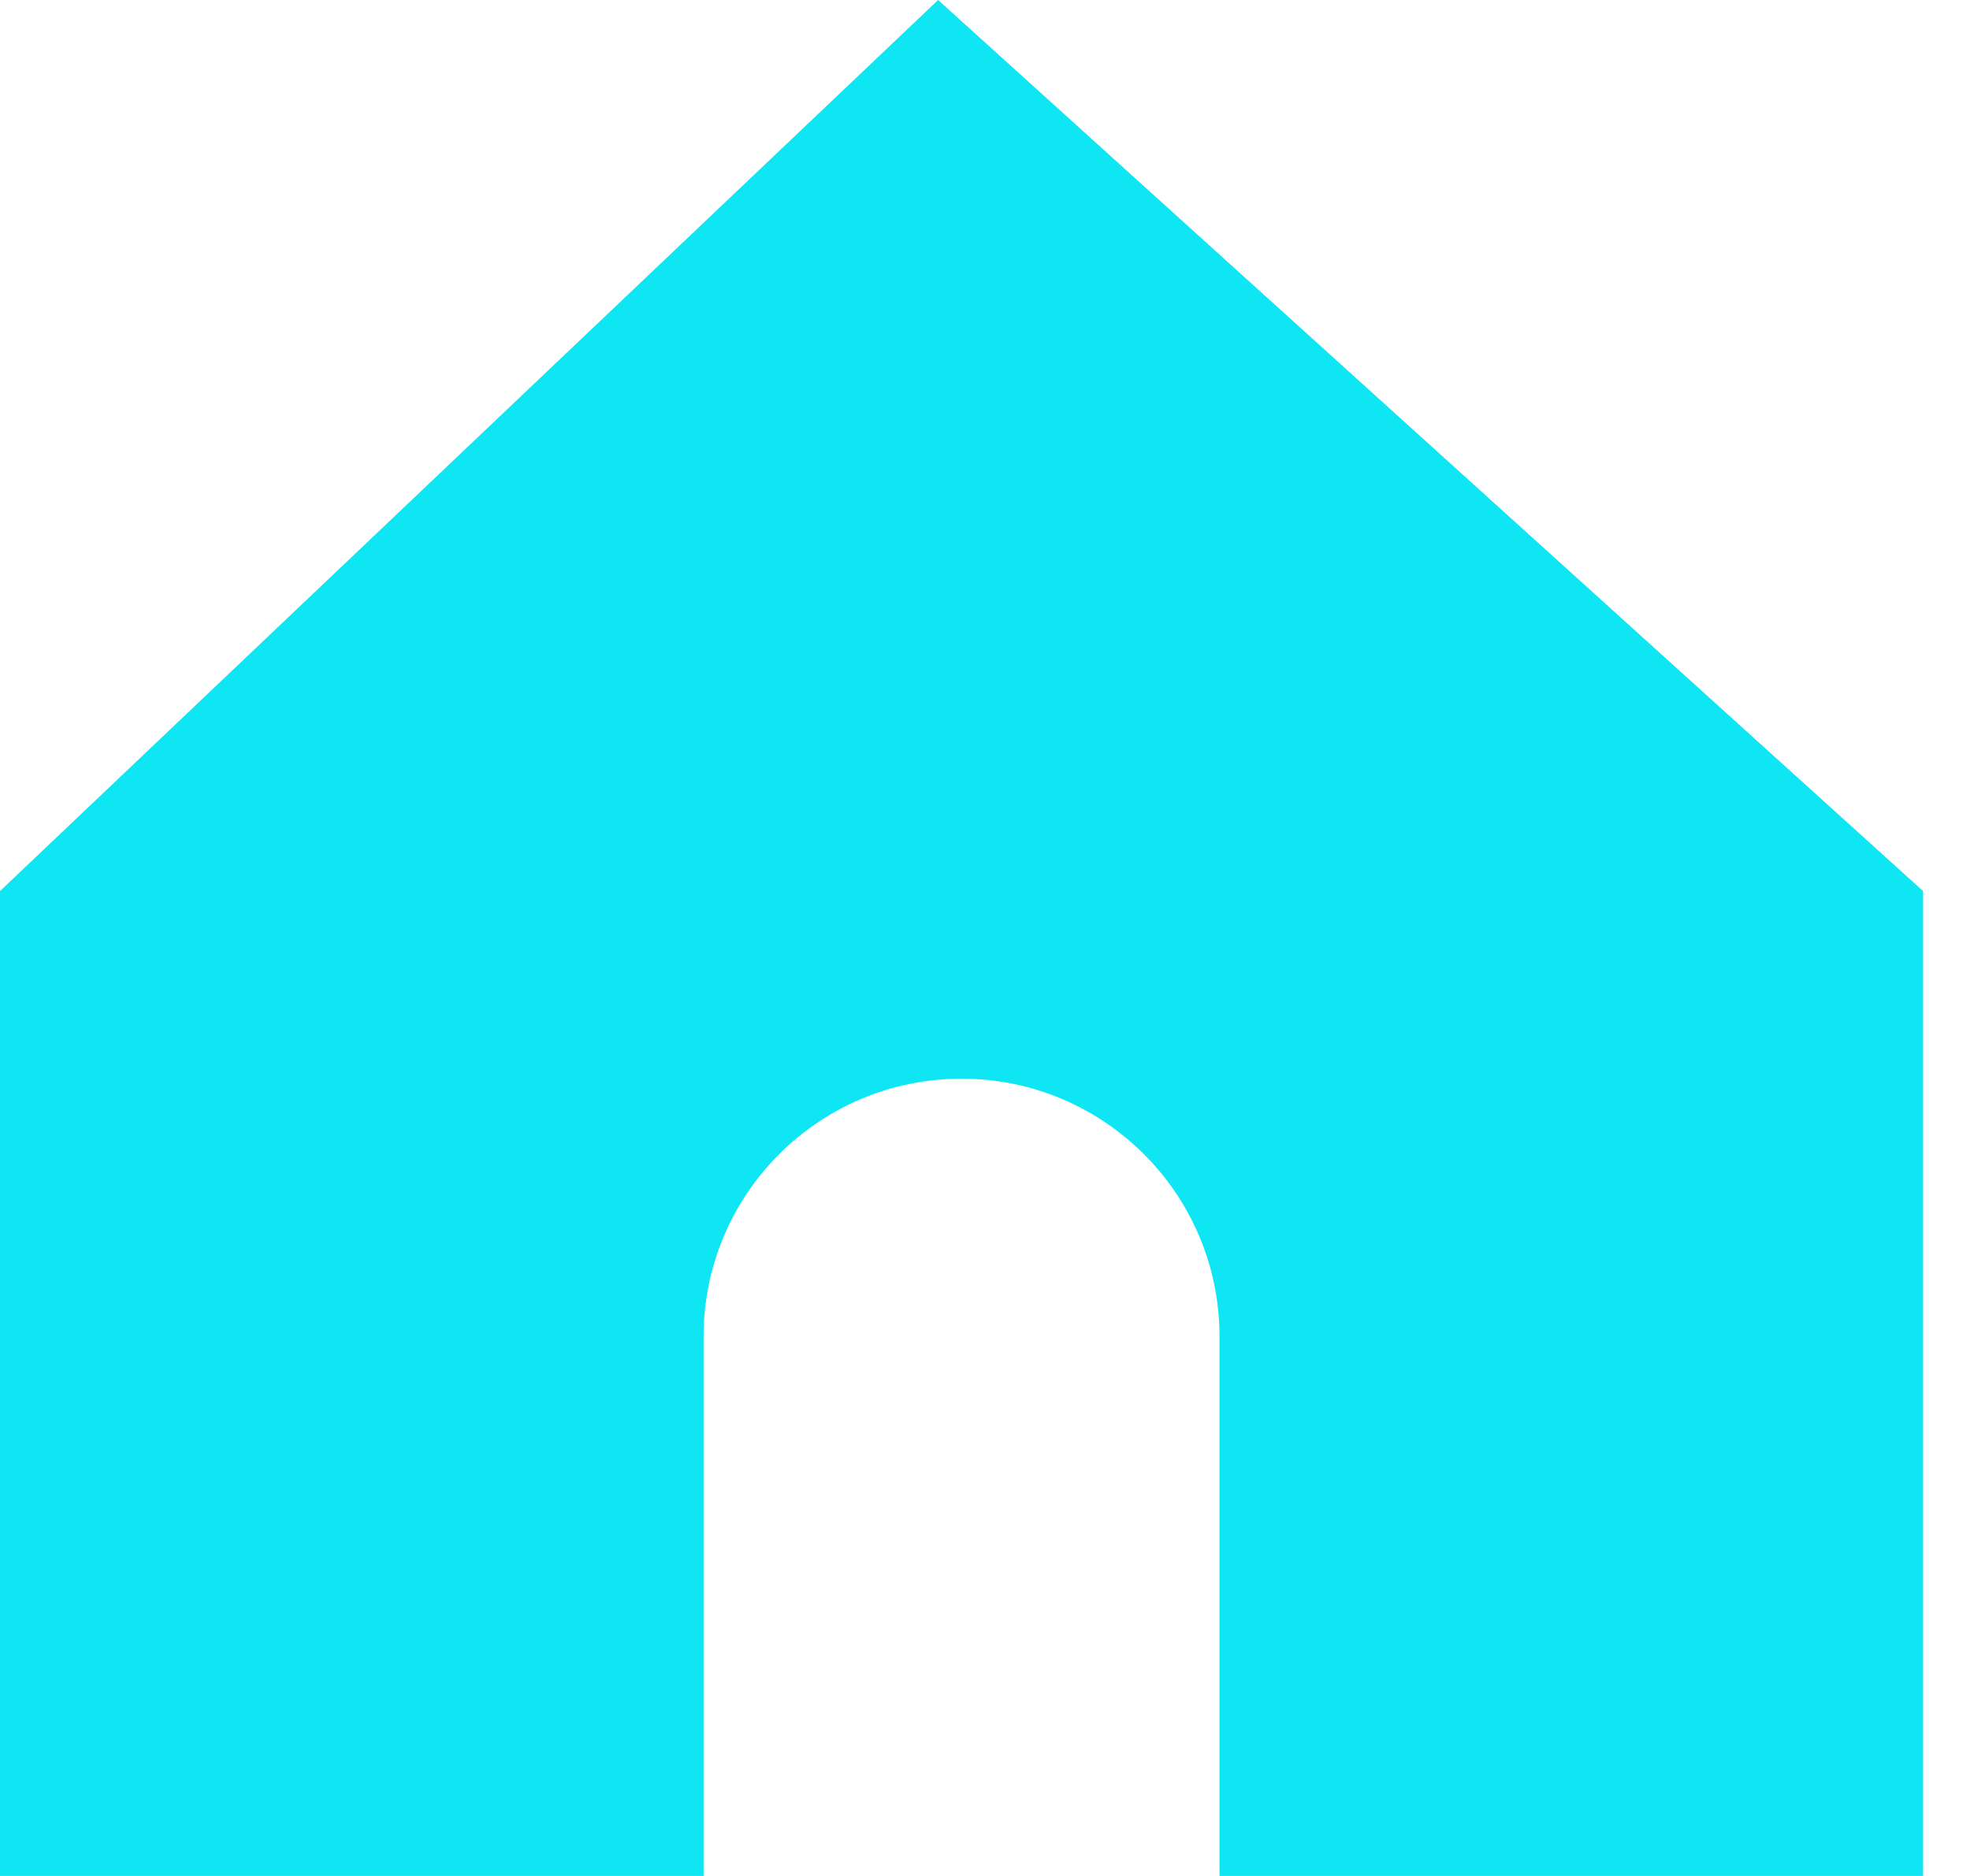
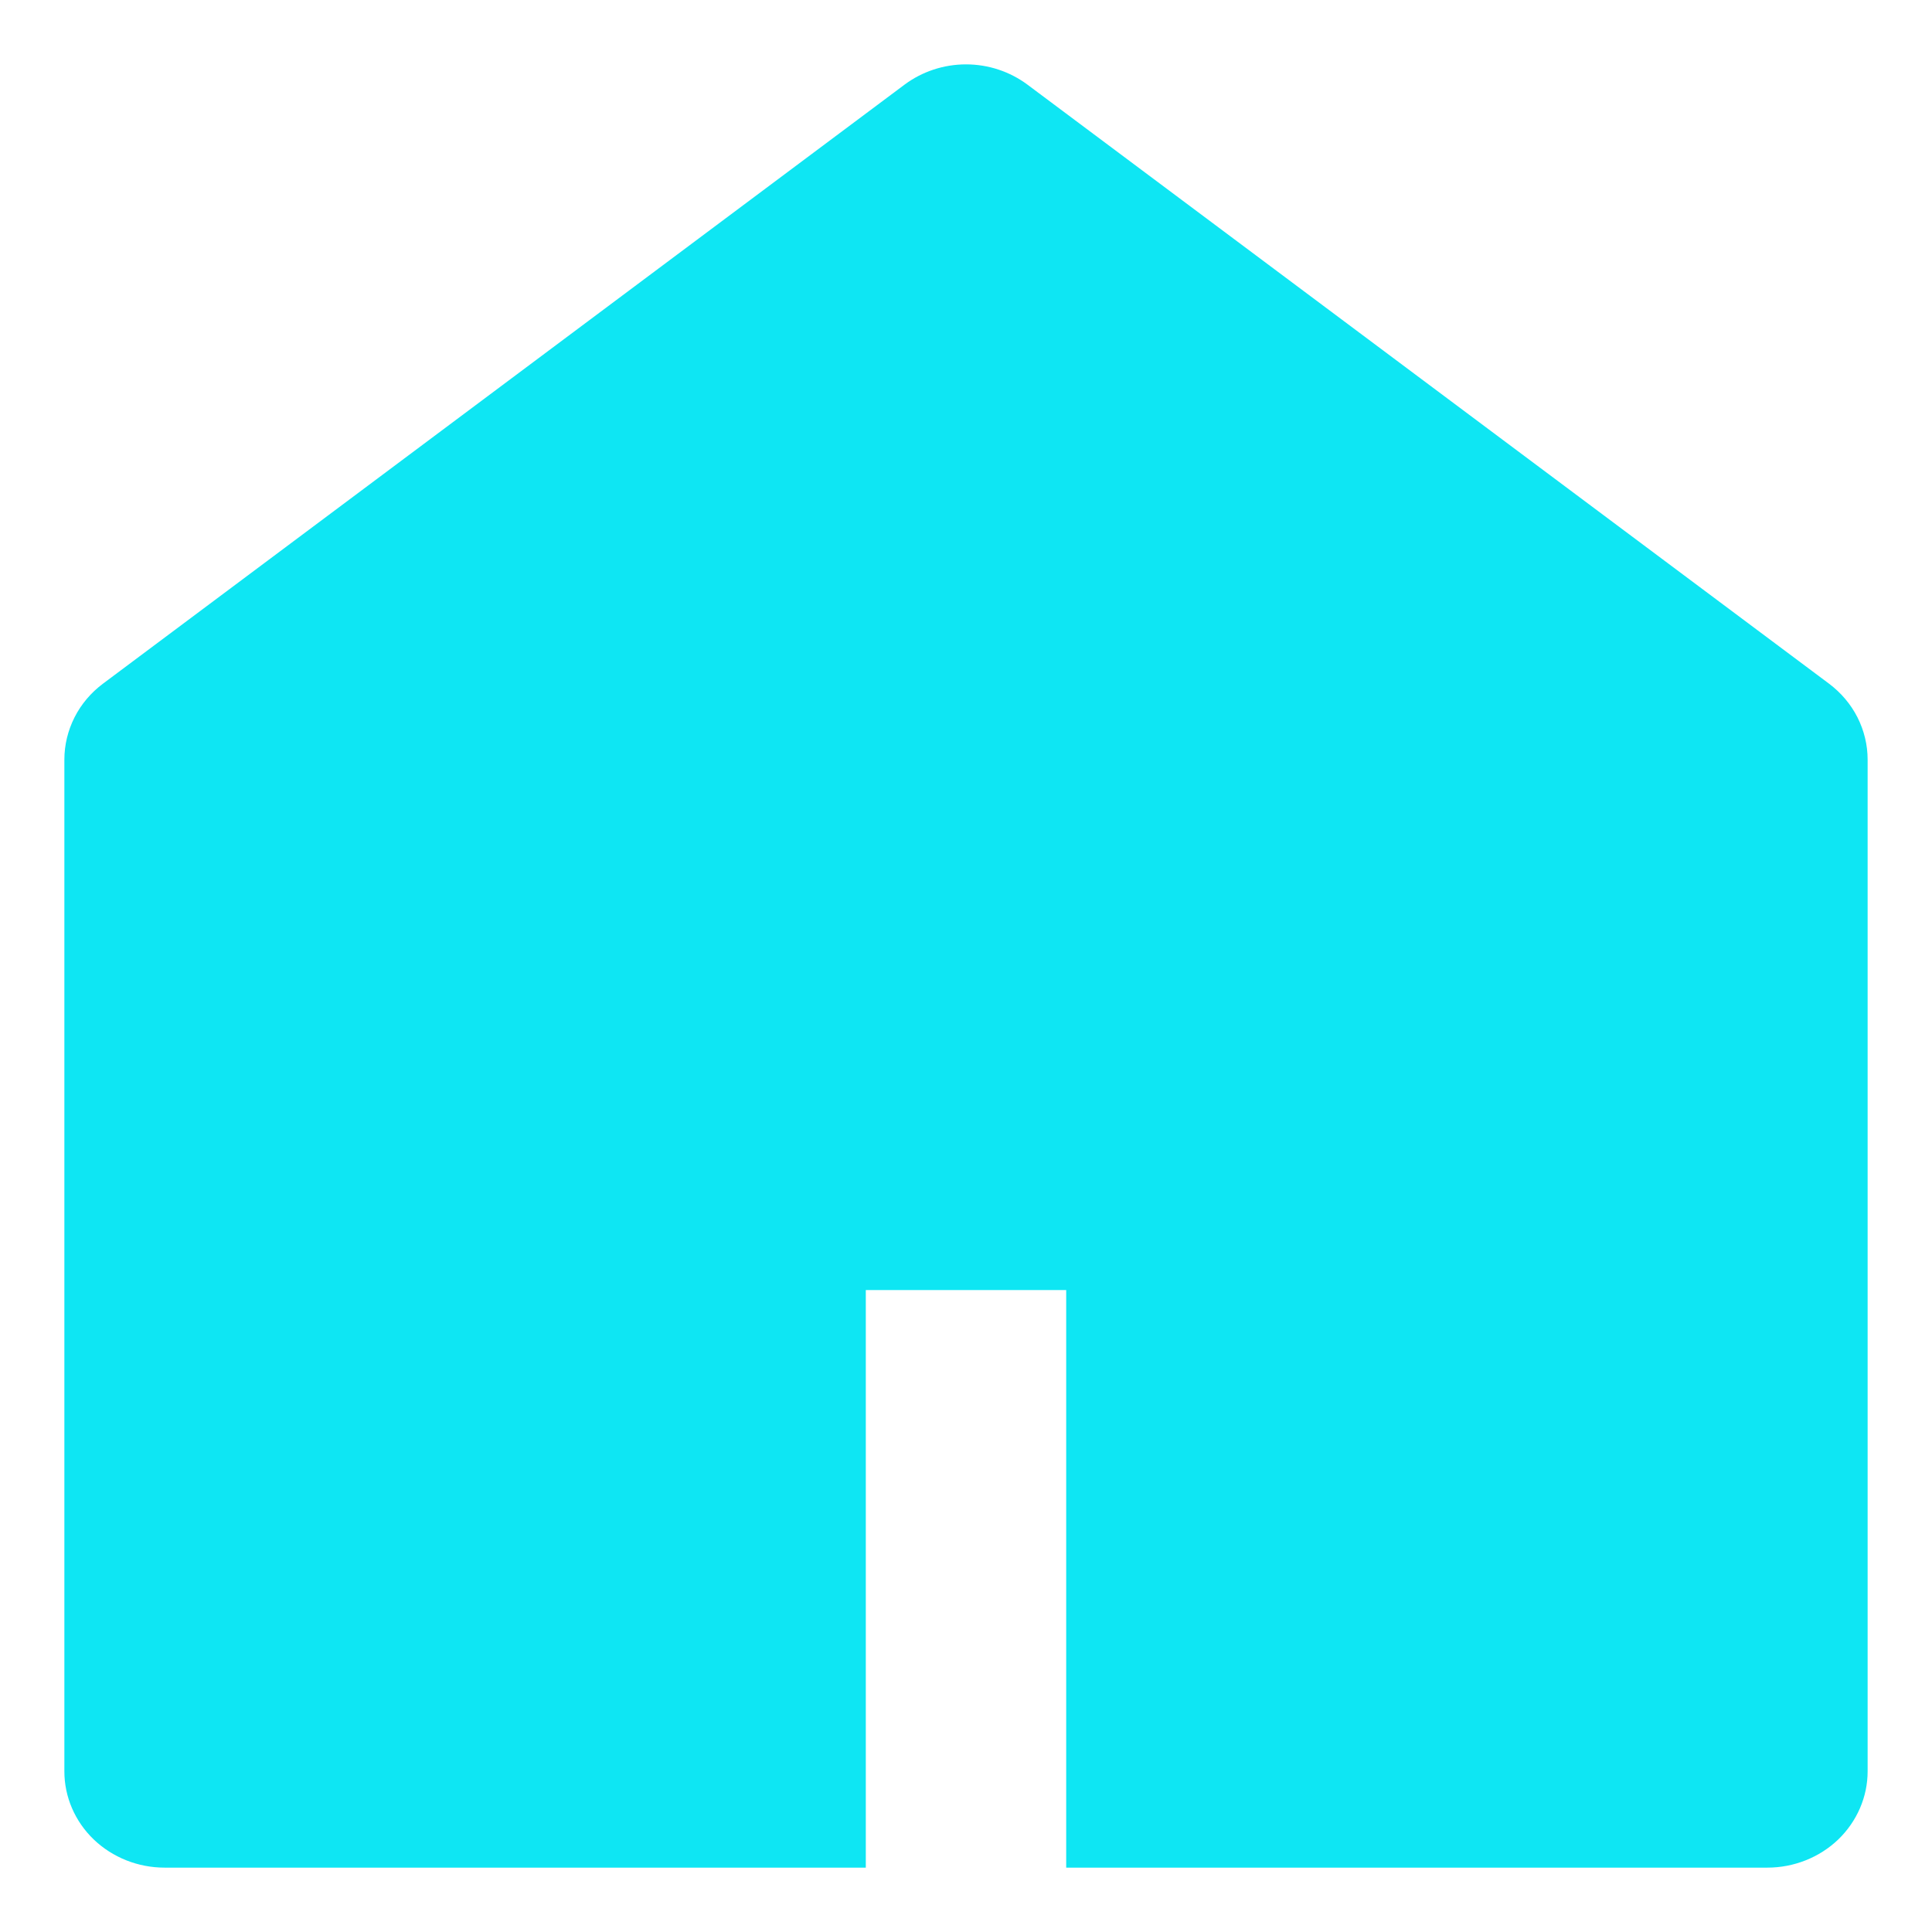
- <svg xmlns="http://www.w3.org/2000/svg" width="21" height="20" viewBox="0 0 21 20" fill="none">
-   <path d="M0 9.5L10 0L20.5 9.5V20H13V14.25C13 12.731 11.769 11.5 10.25 11.5C8.731 11.5 7.5 12.731 7.5 14.25V20H0V9.5Z" fill="#0EE6F3" />
+ <svg xmlns="http://www.w3.org/2000/svg" width="22" height="22" viewBox="0 0 22 22" fill="none">
+   <path d="M21.267 20.171C21.267 20.461 21.146 20.74 20.933 20.946C20.719 21.151 20.428 21.267 20.126 21.267H1.874C1.571 21.267 1.281 21.151 1.067 20.946C0.853 20.74 0.733 20.461 0.733 20.171V8.65C0.733 8.483 0.773 8.318 0.849 8.168C0.925 8.018 1.036 7.887 1.174 7.784L10.3 0.964C10.5 0.815 10.746 0.733 11 0.733C11.254 0.733 11.5 0.815 11.7 0.964L20.826 7.784C20.963 7.887 21.075 8.018 21.151 8.168C21.227 8.318 21.267 8.483 21.267 8.65V20.171ZM9.859 14.69V21.267H12.141V14.69H9.859Z" fill="#0EE6F3" />
</svg>
